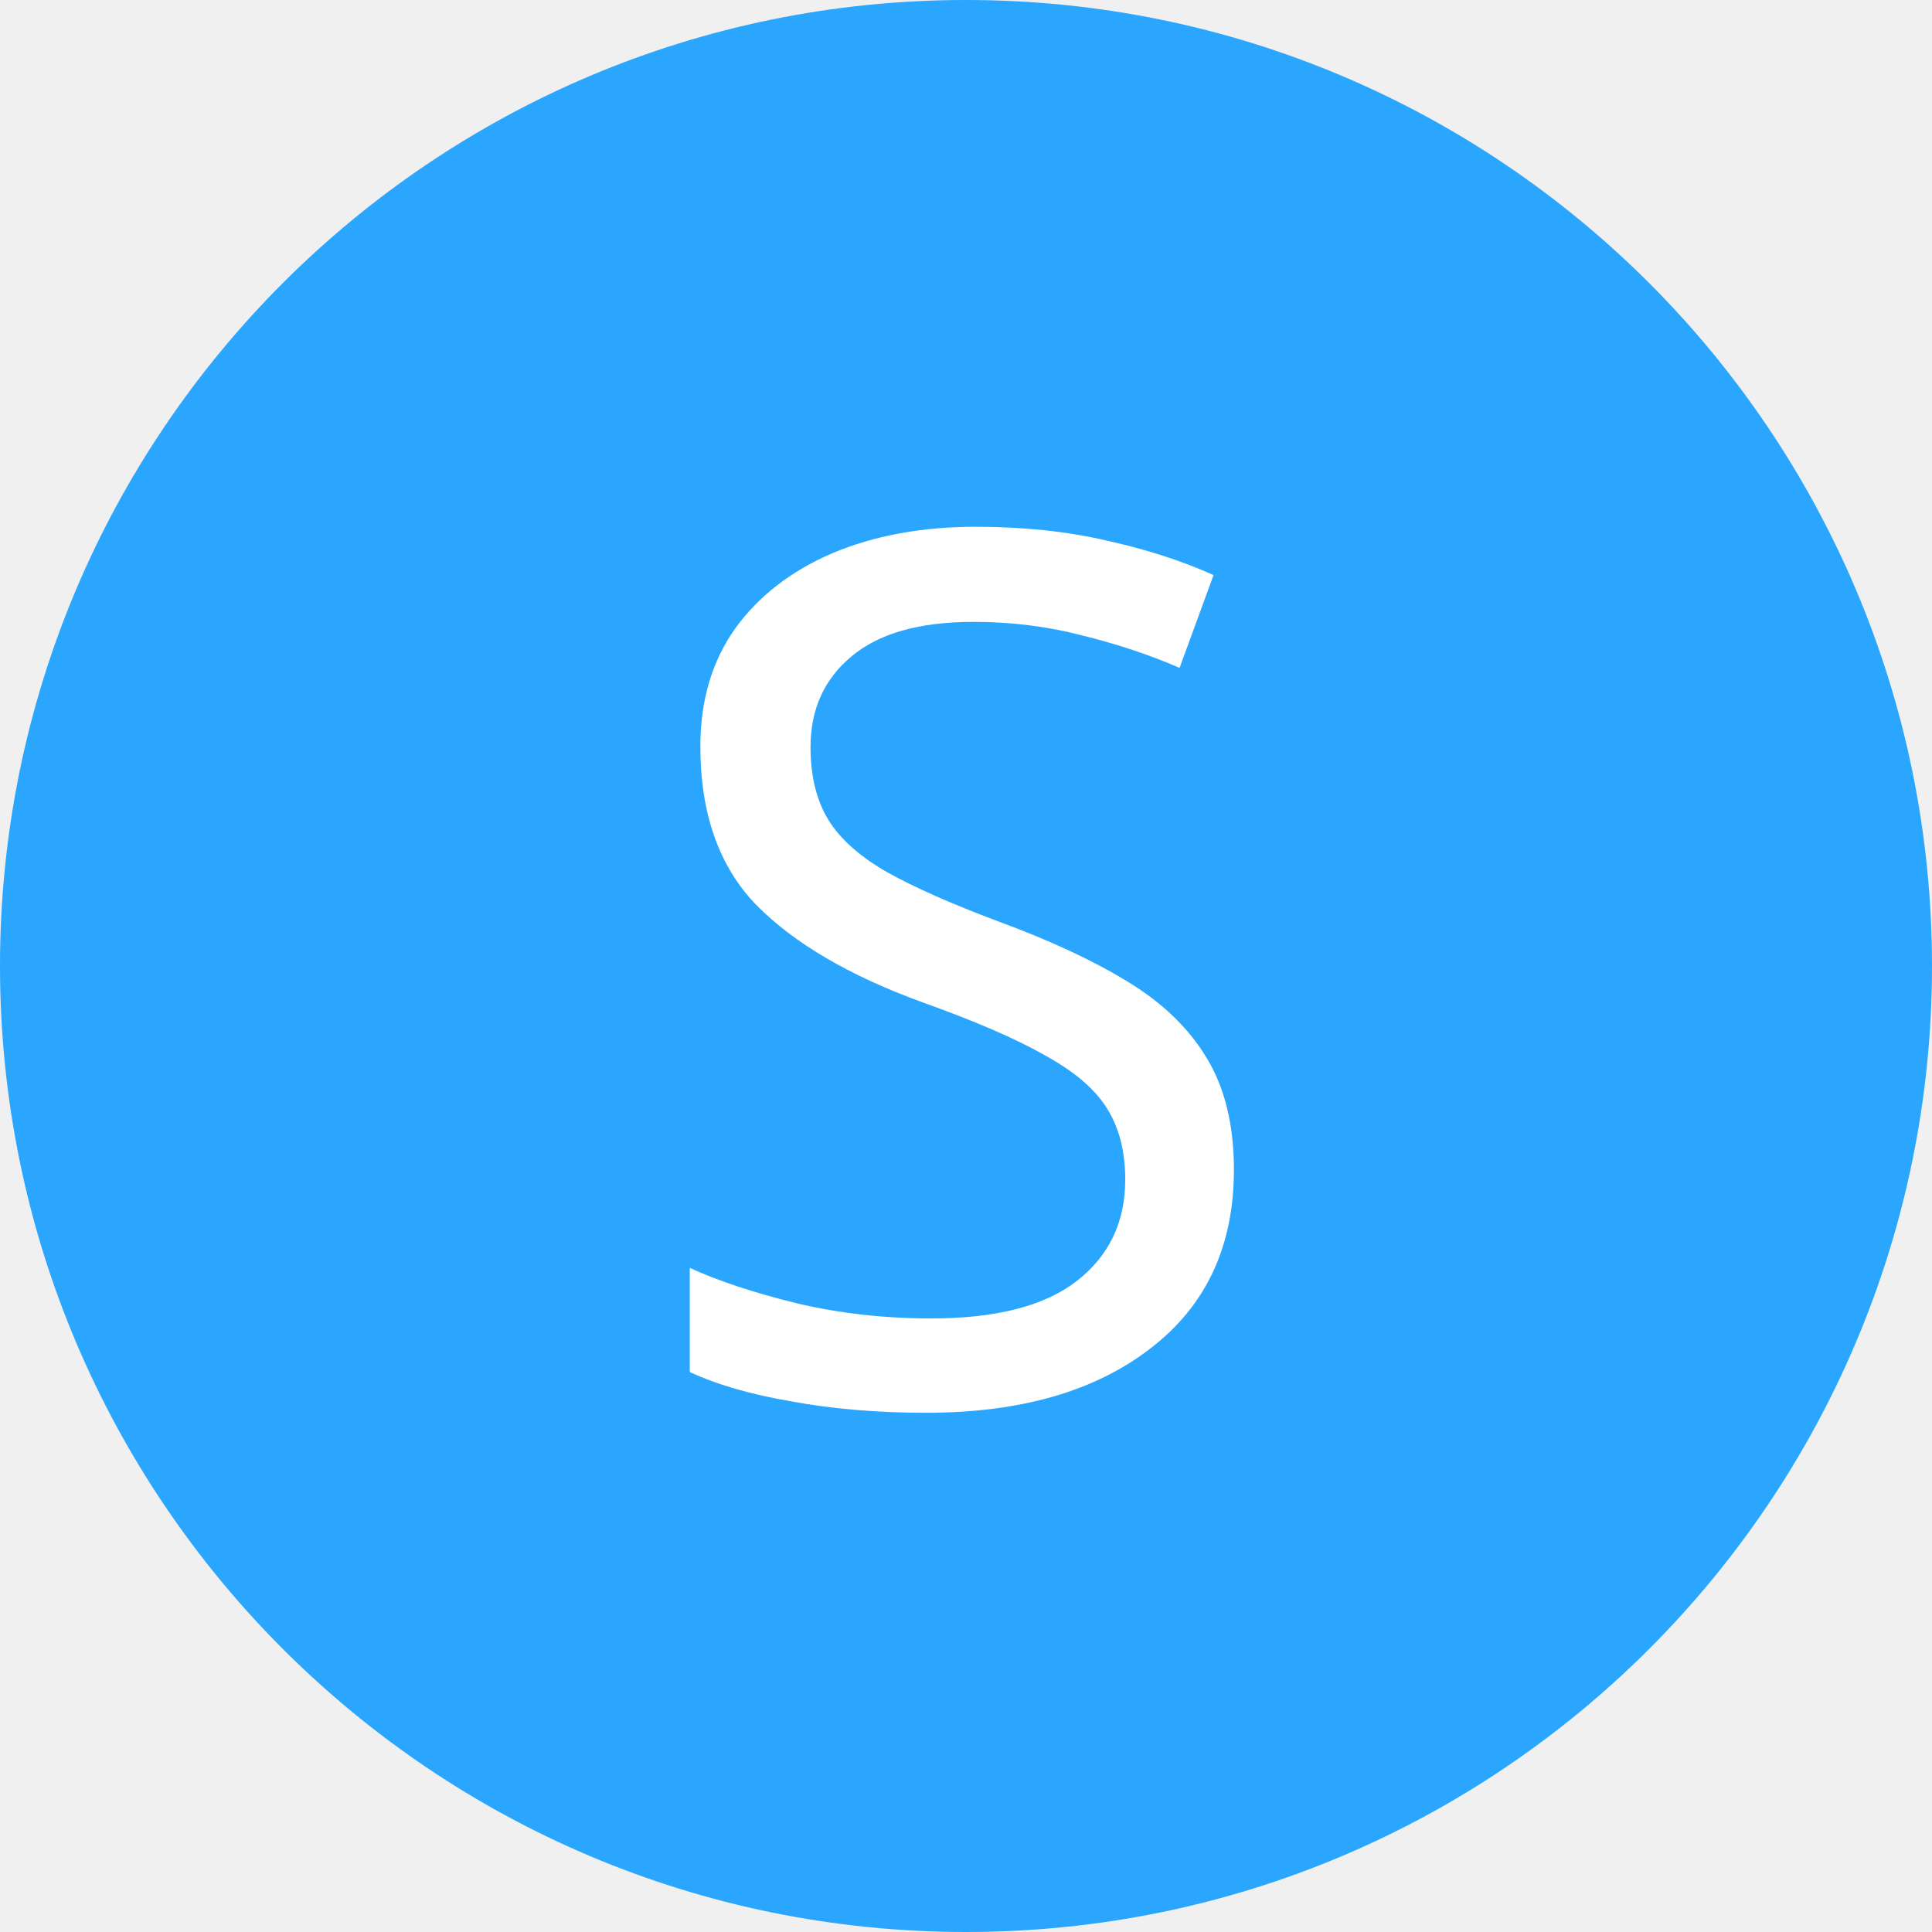
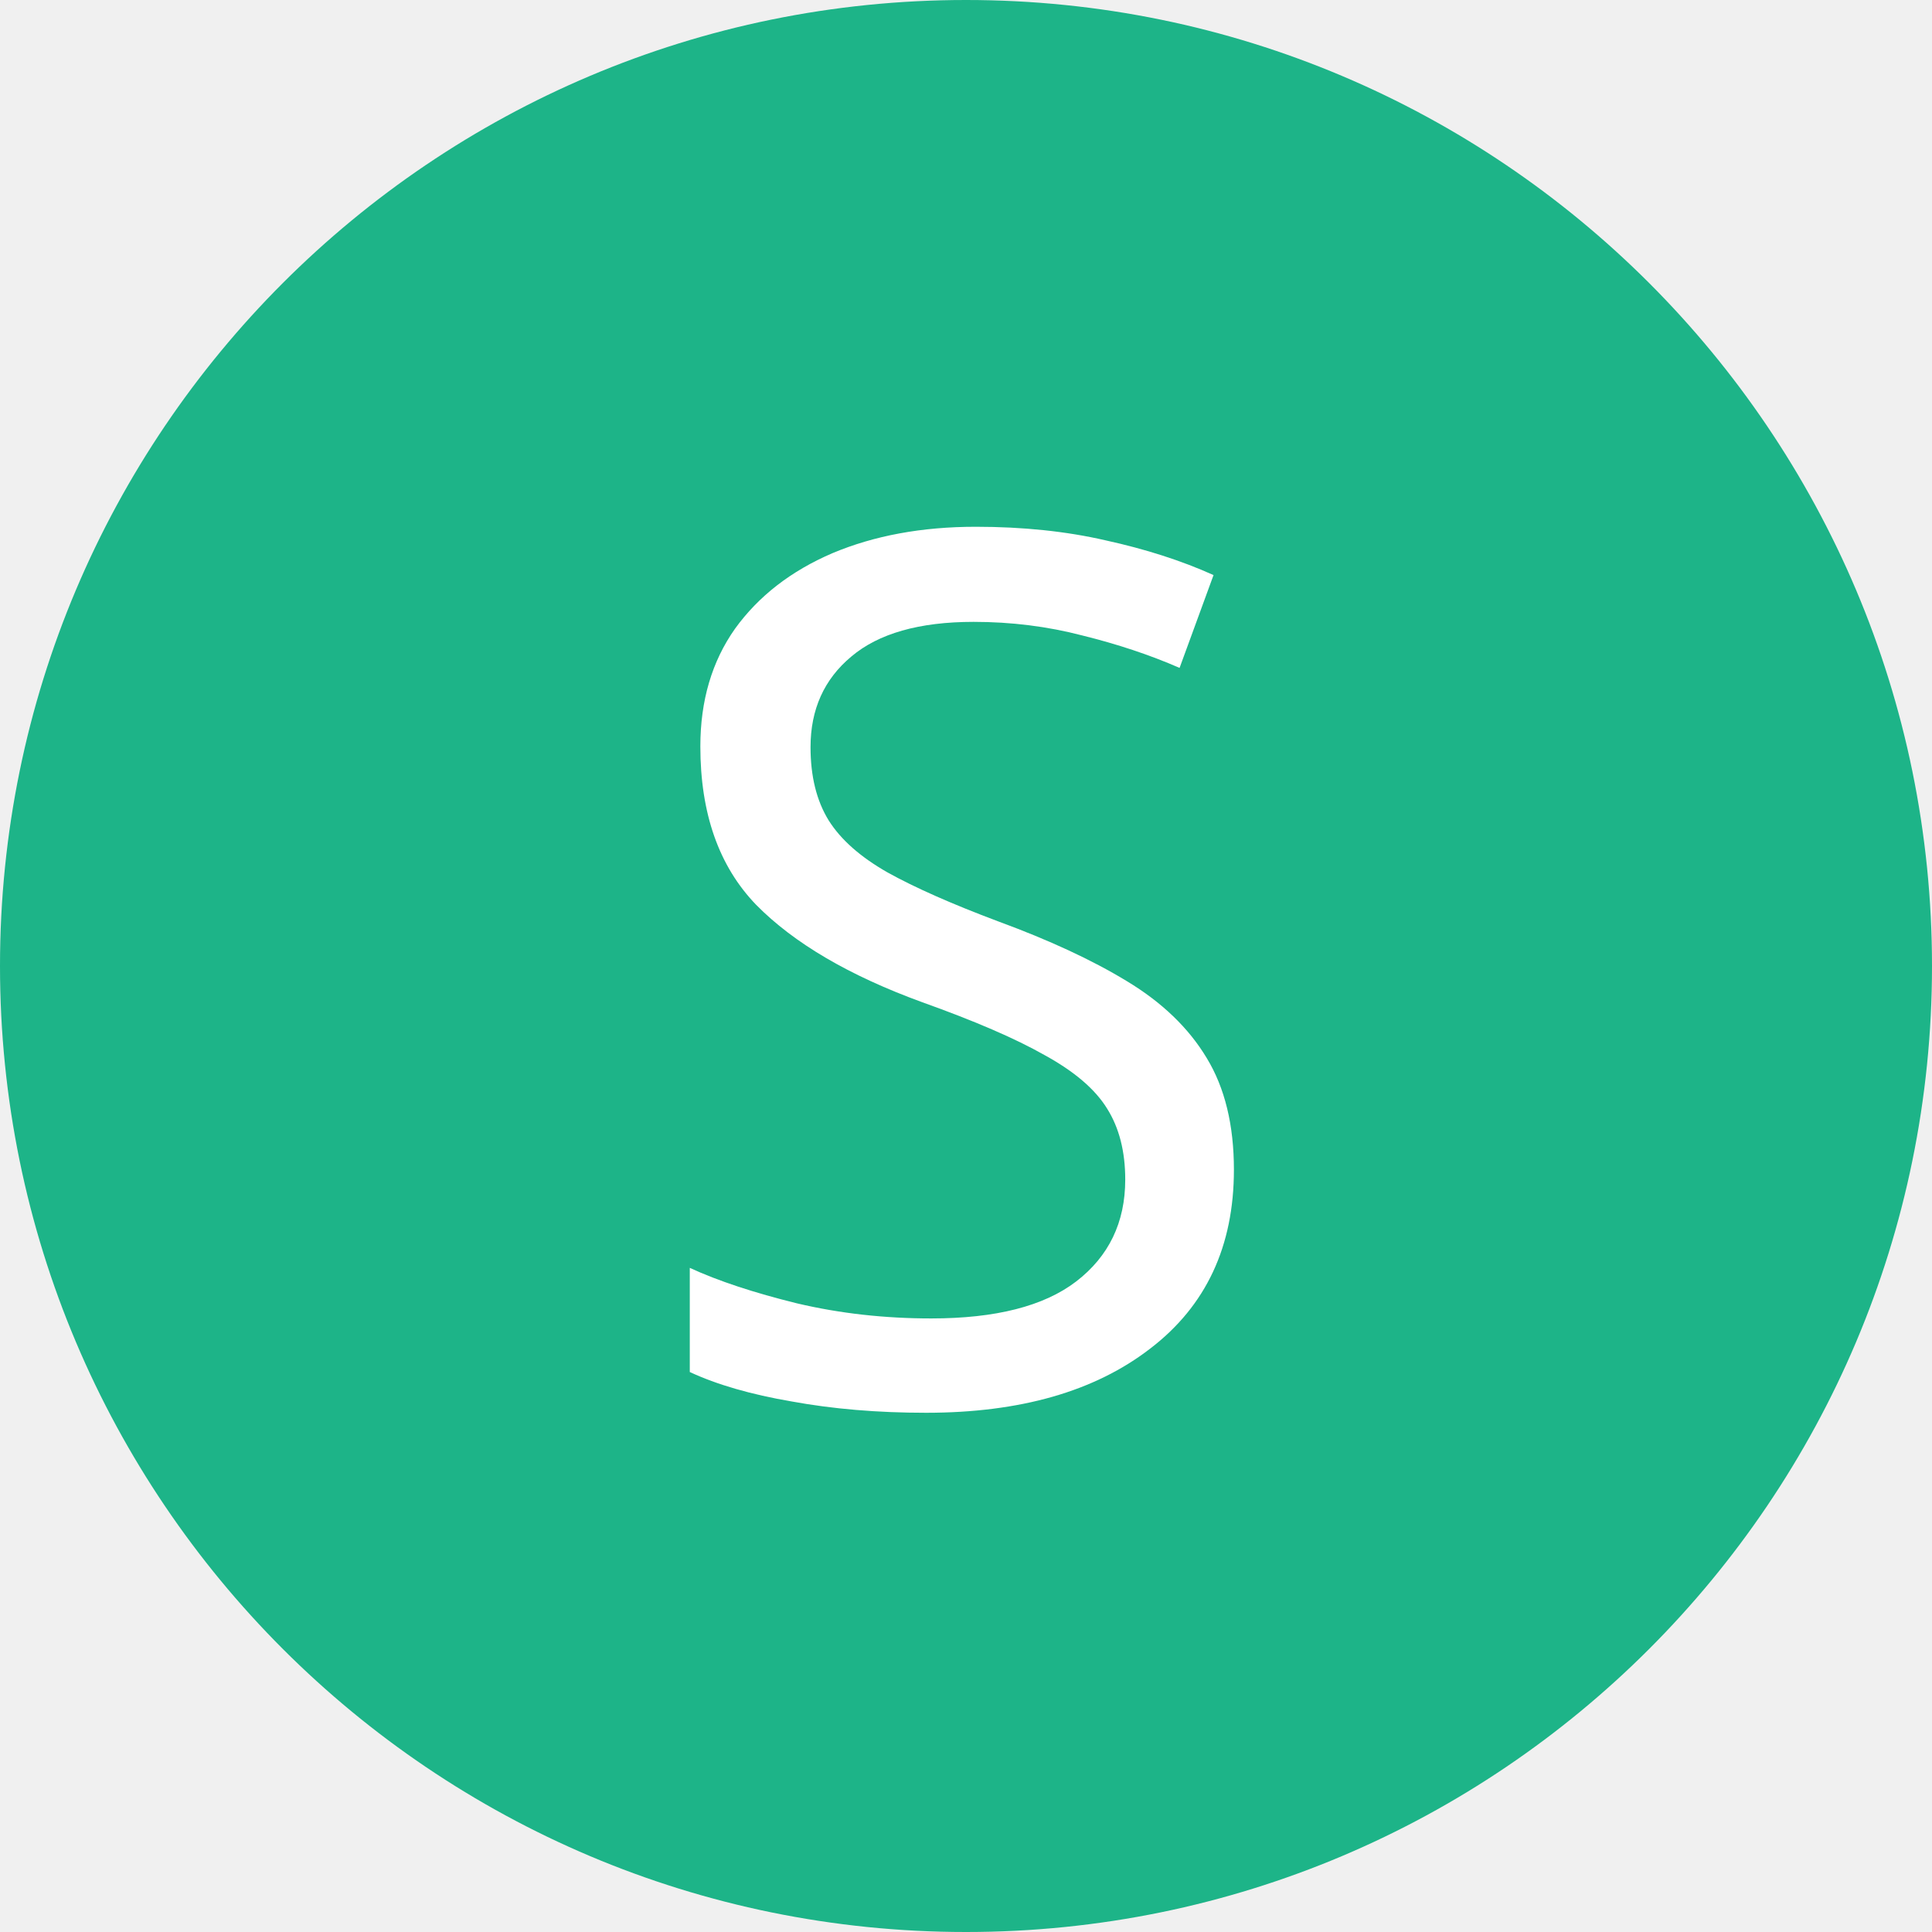
- <svg xmlns="http://www.w3.org/2000/svg" viewBox="54 0 40 40">
+ <svg xmlns="http://www.w3.org/2000/svg" viewBox="54 58 40 40">
  <defs>
    <style>
      .cls-1 {
-         clip-path: url(#clip-Logo);
+         clip-path: url(#clip-Logo_2);
      }

      .cls-2 {
-         fill: #2aa6ff;
+         fill: #1db488;
      }

      .cls-3 {
        fill: #fff;
        font-size: 25px;
        font-family: Avenir-Medium, Avenir;
        font-weight: 500;
      }
    </style>
-     <clipPath id="clip-Logo">
-       <rect x="54" width="40" height="40" />
+     <clipPath id="clip-Logo_2">
+       <rect x="54" y="58" width="40" height="40" />
    </clipPath>
  </defs>
-   <g id="Logo" class="cls-1">
-     <path id="Path_55" data-name="Path 55" class="cls-2" d="M20,0A20,20,0,1,1,0,20,20,20,0,0,1,20,0Z" transform="translate(54)" />
-     <text id="S" class="cls-3" transform="translate(67 29)">
+   <g id="Logo_2" data-name="Logo – 2" class="cls-1">
+     <path id="Path_57" data-name="Path 57" class="cls-2" d="M20,0A20,20,0,1,1,0,20,20,20,0,0,1,20,0Z" transform="translate(54 58)" />
+     <text id="S" class="cls-3" transform="translate(67 87)">
      <tspan x="0" y="0">S</tspan>
    </text>
  </g>
</svg>
